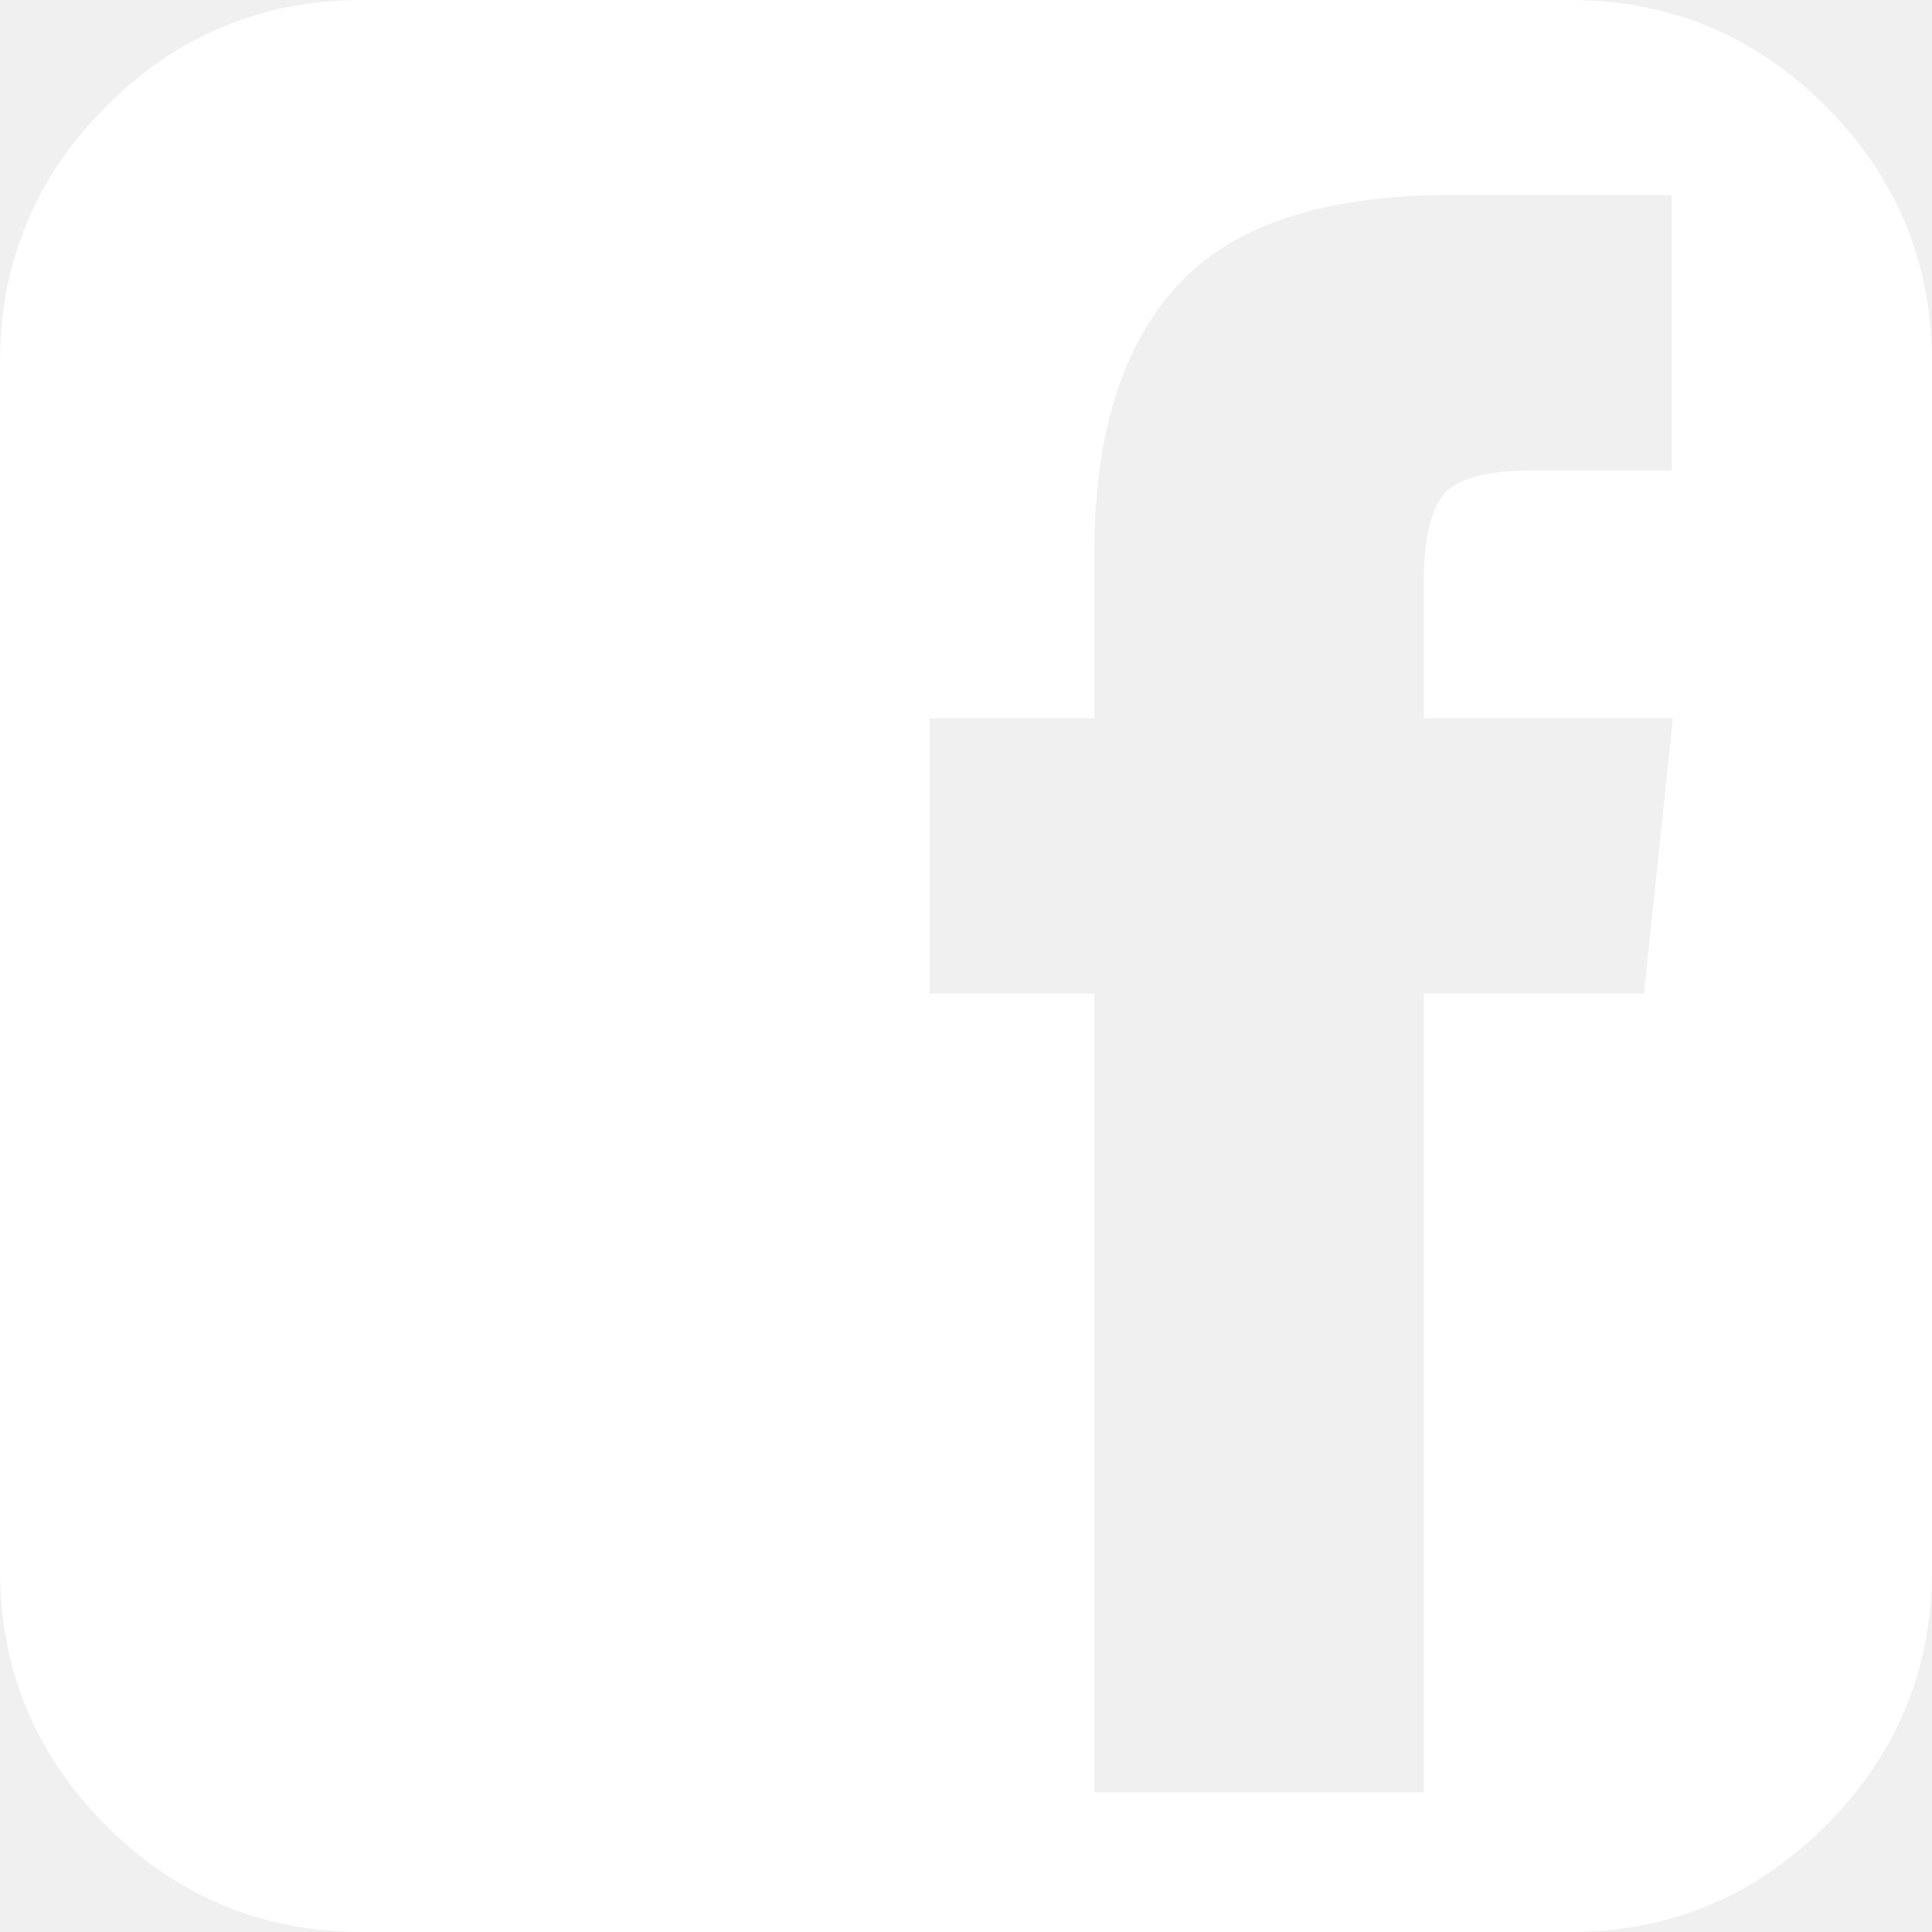
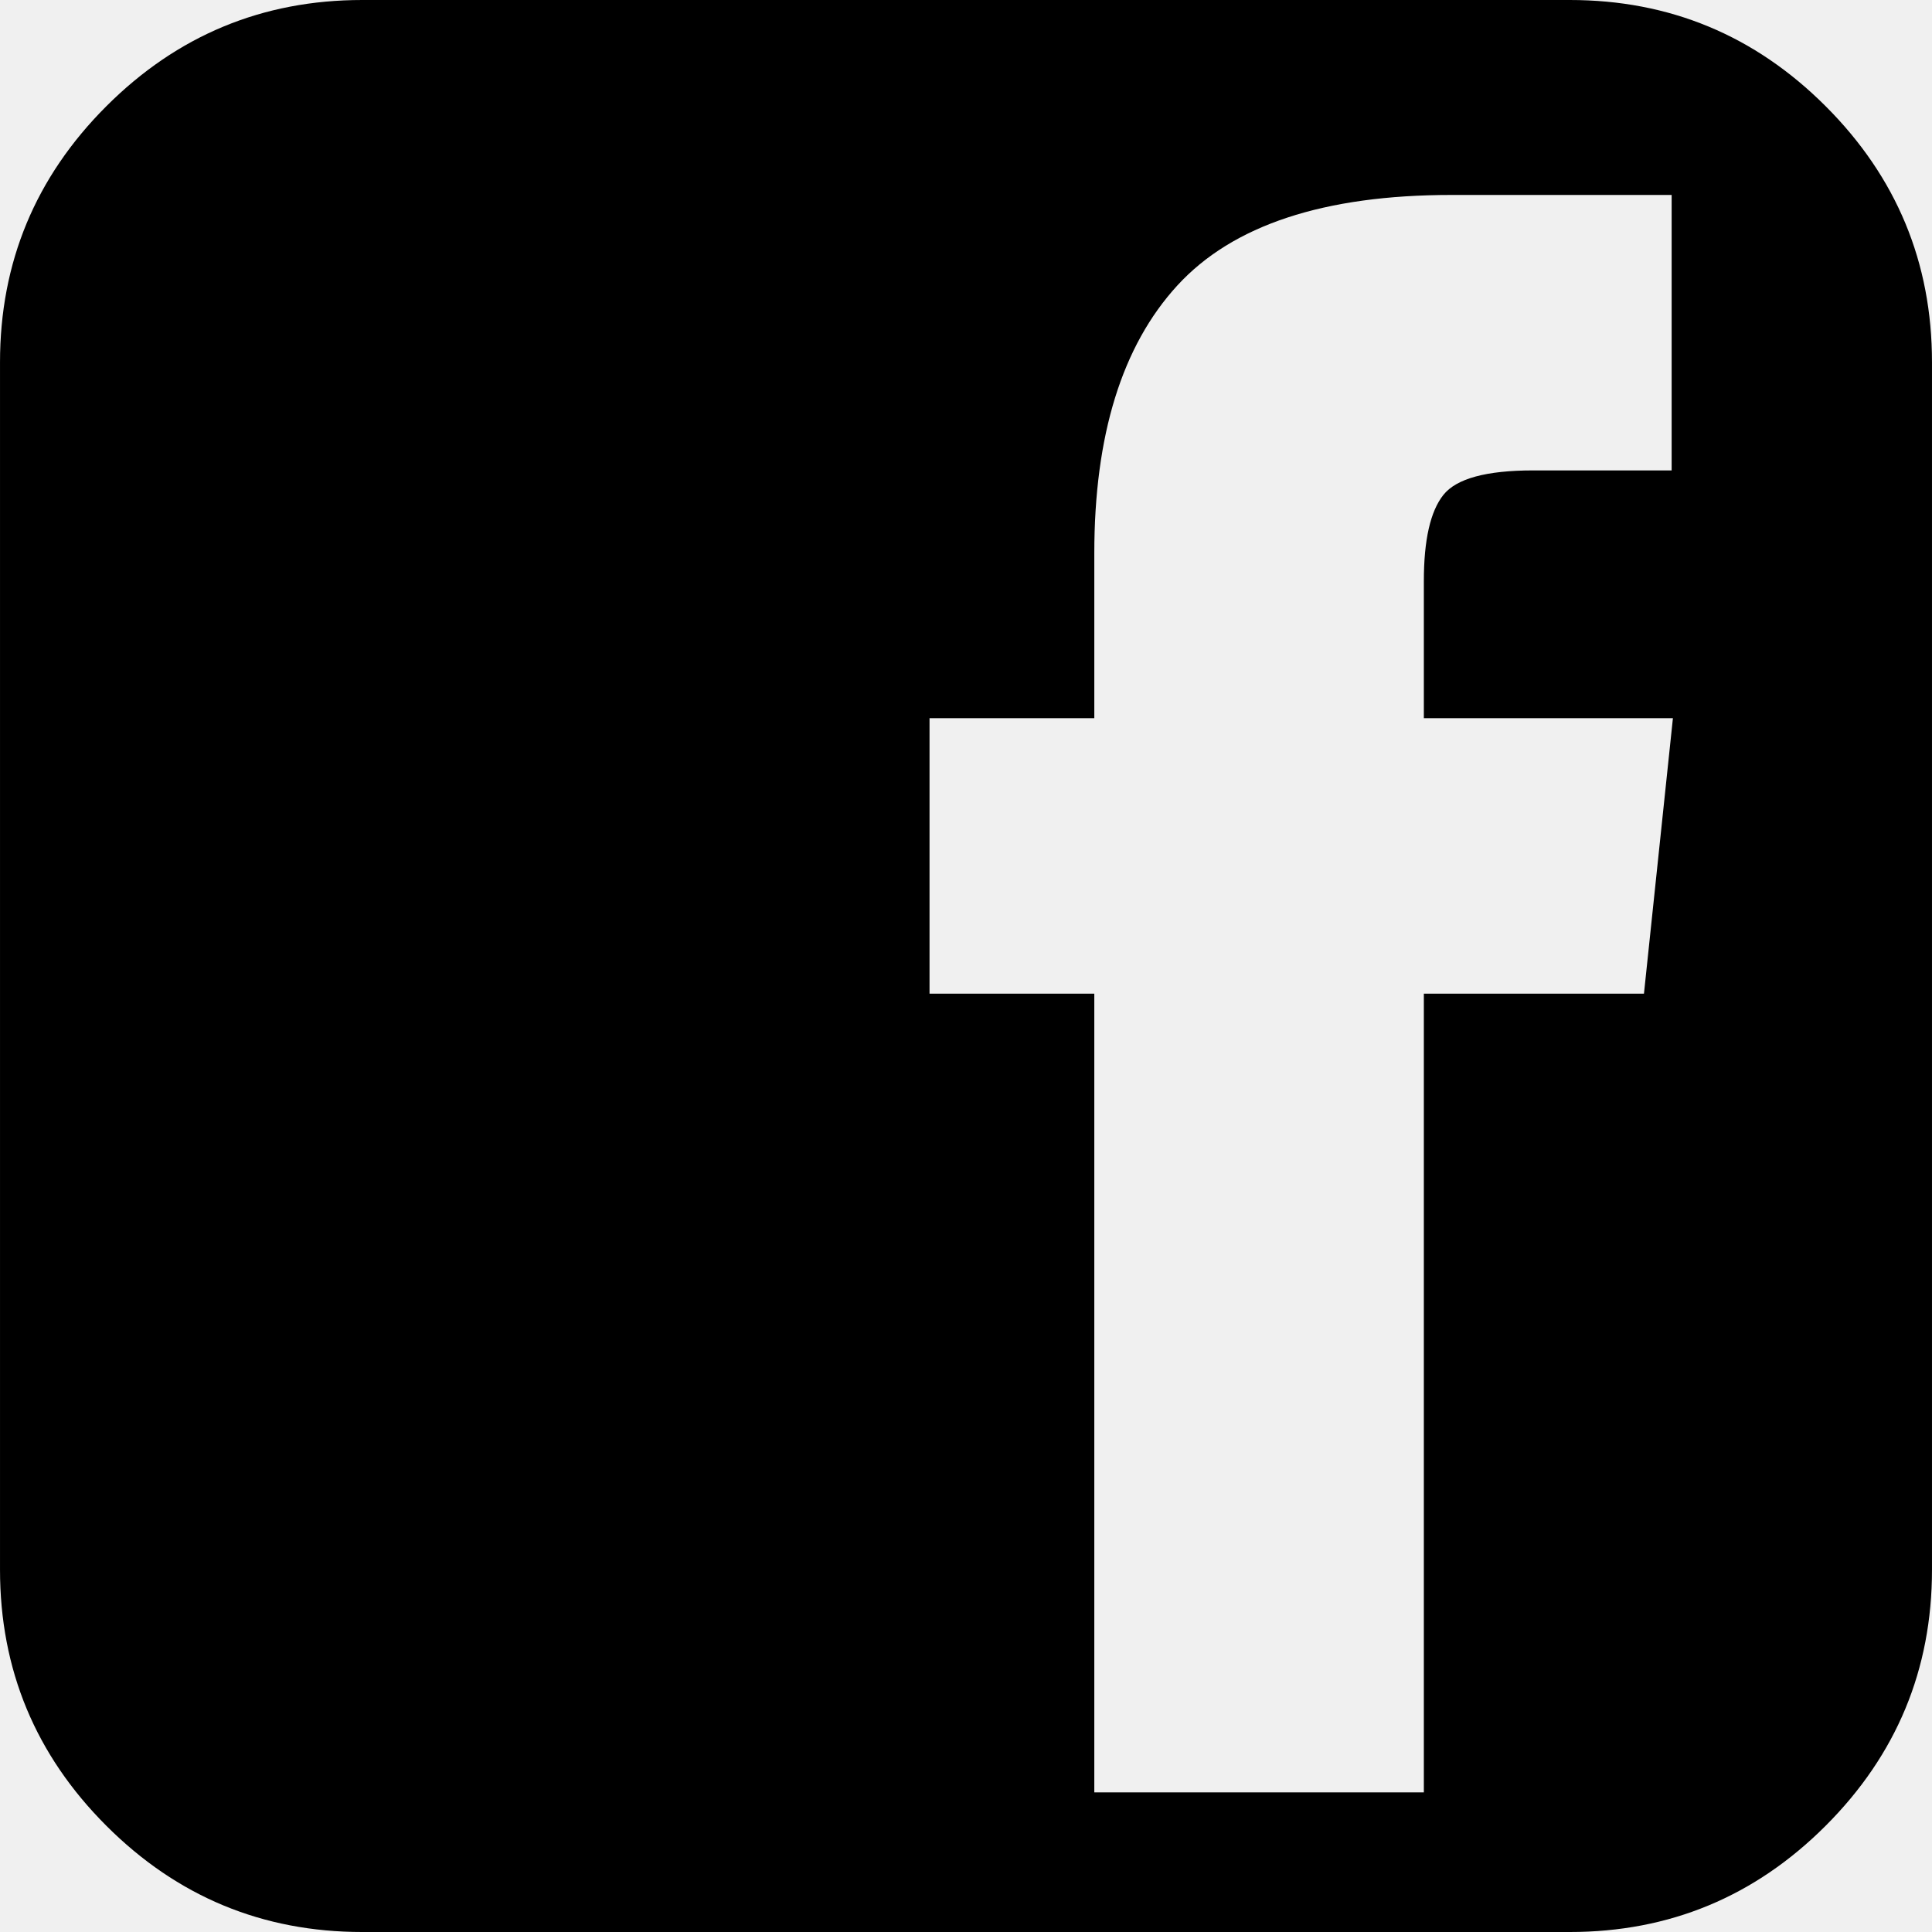
- <svg xmlns="http://www.w3.org/2000/svg" version="1.1" id="Capa_1" x="0px" y="0px" width="438.536px" height="438.536px" viewBox="0 0 438.536 438.536" style="enable-background:new 0 0 438.536 438.536;" xml:space="preserve" fill="#FFFFFF">
+ <svg xmlns="http://www.w3.org/2000/svg" version="1.1" id="Capa_1" x="0px" y="0px" width="438.536px" height="438.536px" viewBox="0 0 438.536 438.536" style="enable-background:new 0 0 438.536 438.536;" xml:space="preserve" fill="#000000">
  <g>
    <path d="M414.41,24.123C398.333,8.042,378.963,0,356.315,0H82.228C59.58,0,40.21,8.042,24.126,24.123   C8.045,40.207,0.003,59.576,0.003,82.225v274.084c0,22.647,8.042,42.018,24.123,58.102c16.084,16.084,35.454,24.126,58.102,24.126   h274.084c22.648,0,42.018-8.042,58.095-24.126c16.084-16.084,24.126-35.454,24.126-58.102V82.225   C438.532,59.576,430.49,40.204,414.41,24.123z M373.155,225.548h-49.963V406.84h-74.802V225.548H210.99V163.02h37.401v-37.402   c0-26.838,6.283-47.107,18.843-60.813c12.559-13.706,33.304-20.555,62.242-20.555h49.963v62.526h-31.401   c-10.663,0-17.467,1.853-20.417,5.568c-2.949,3.711-4.428,10.23-4.428,19.558v31.119h56.534L373.155,225.548z" />
  </g>
  <g>
</g>
  <g>
</g>
  <g>
</g>
  <g>
</g>
  <g>
</g>
  <g>
</g>
  <g>
</g>
  <g>
</g>
  <g>
</g>
  <g>
</g>
  <g>
</g>
  <g>
</g>
  <g>
</g>
  <g>
</g>
  <g>
</g>
</svg>
